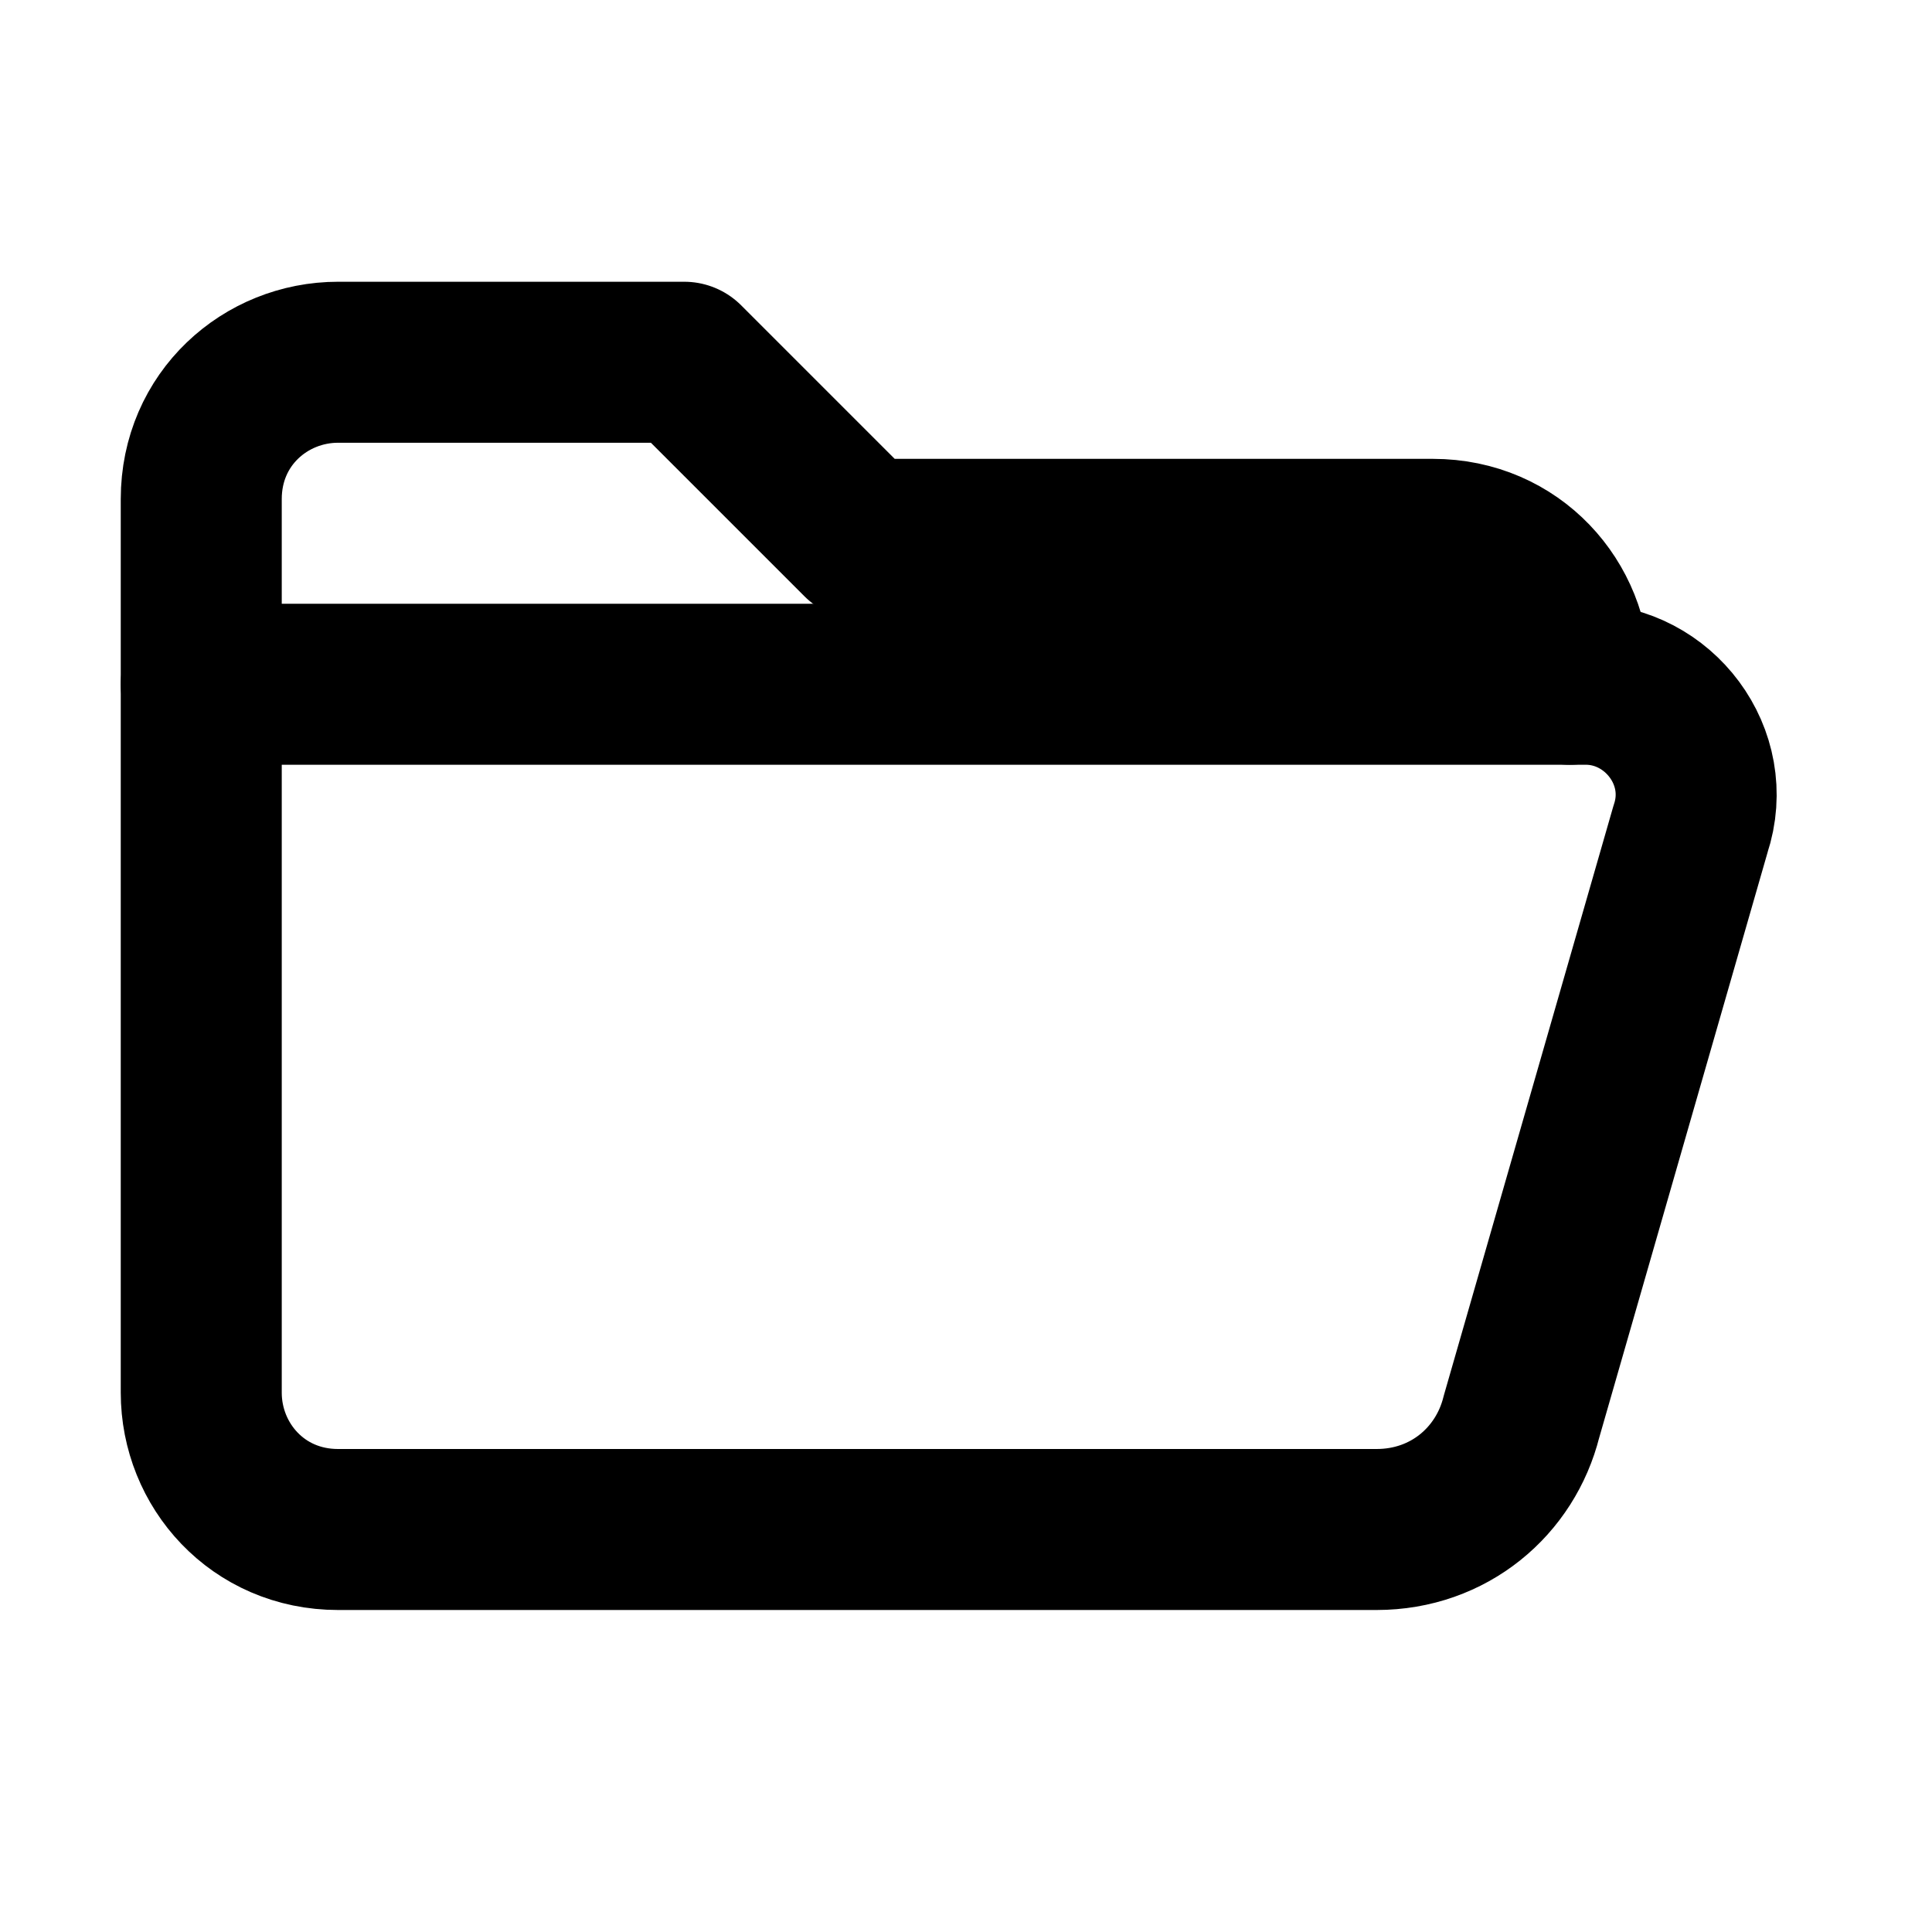
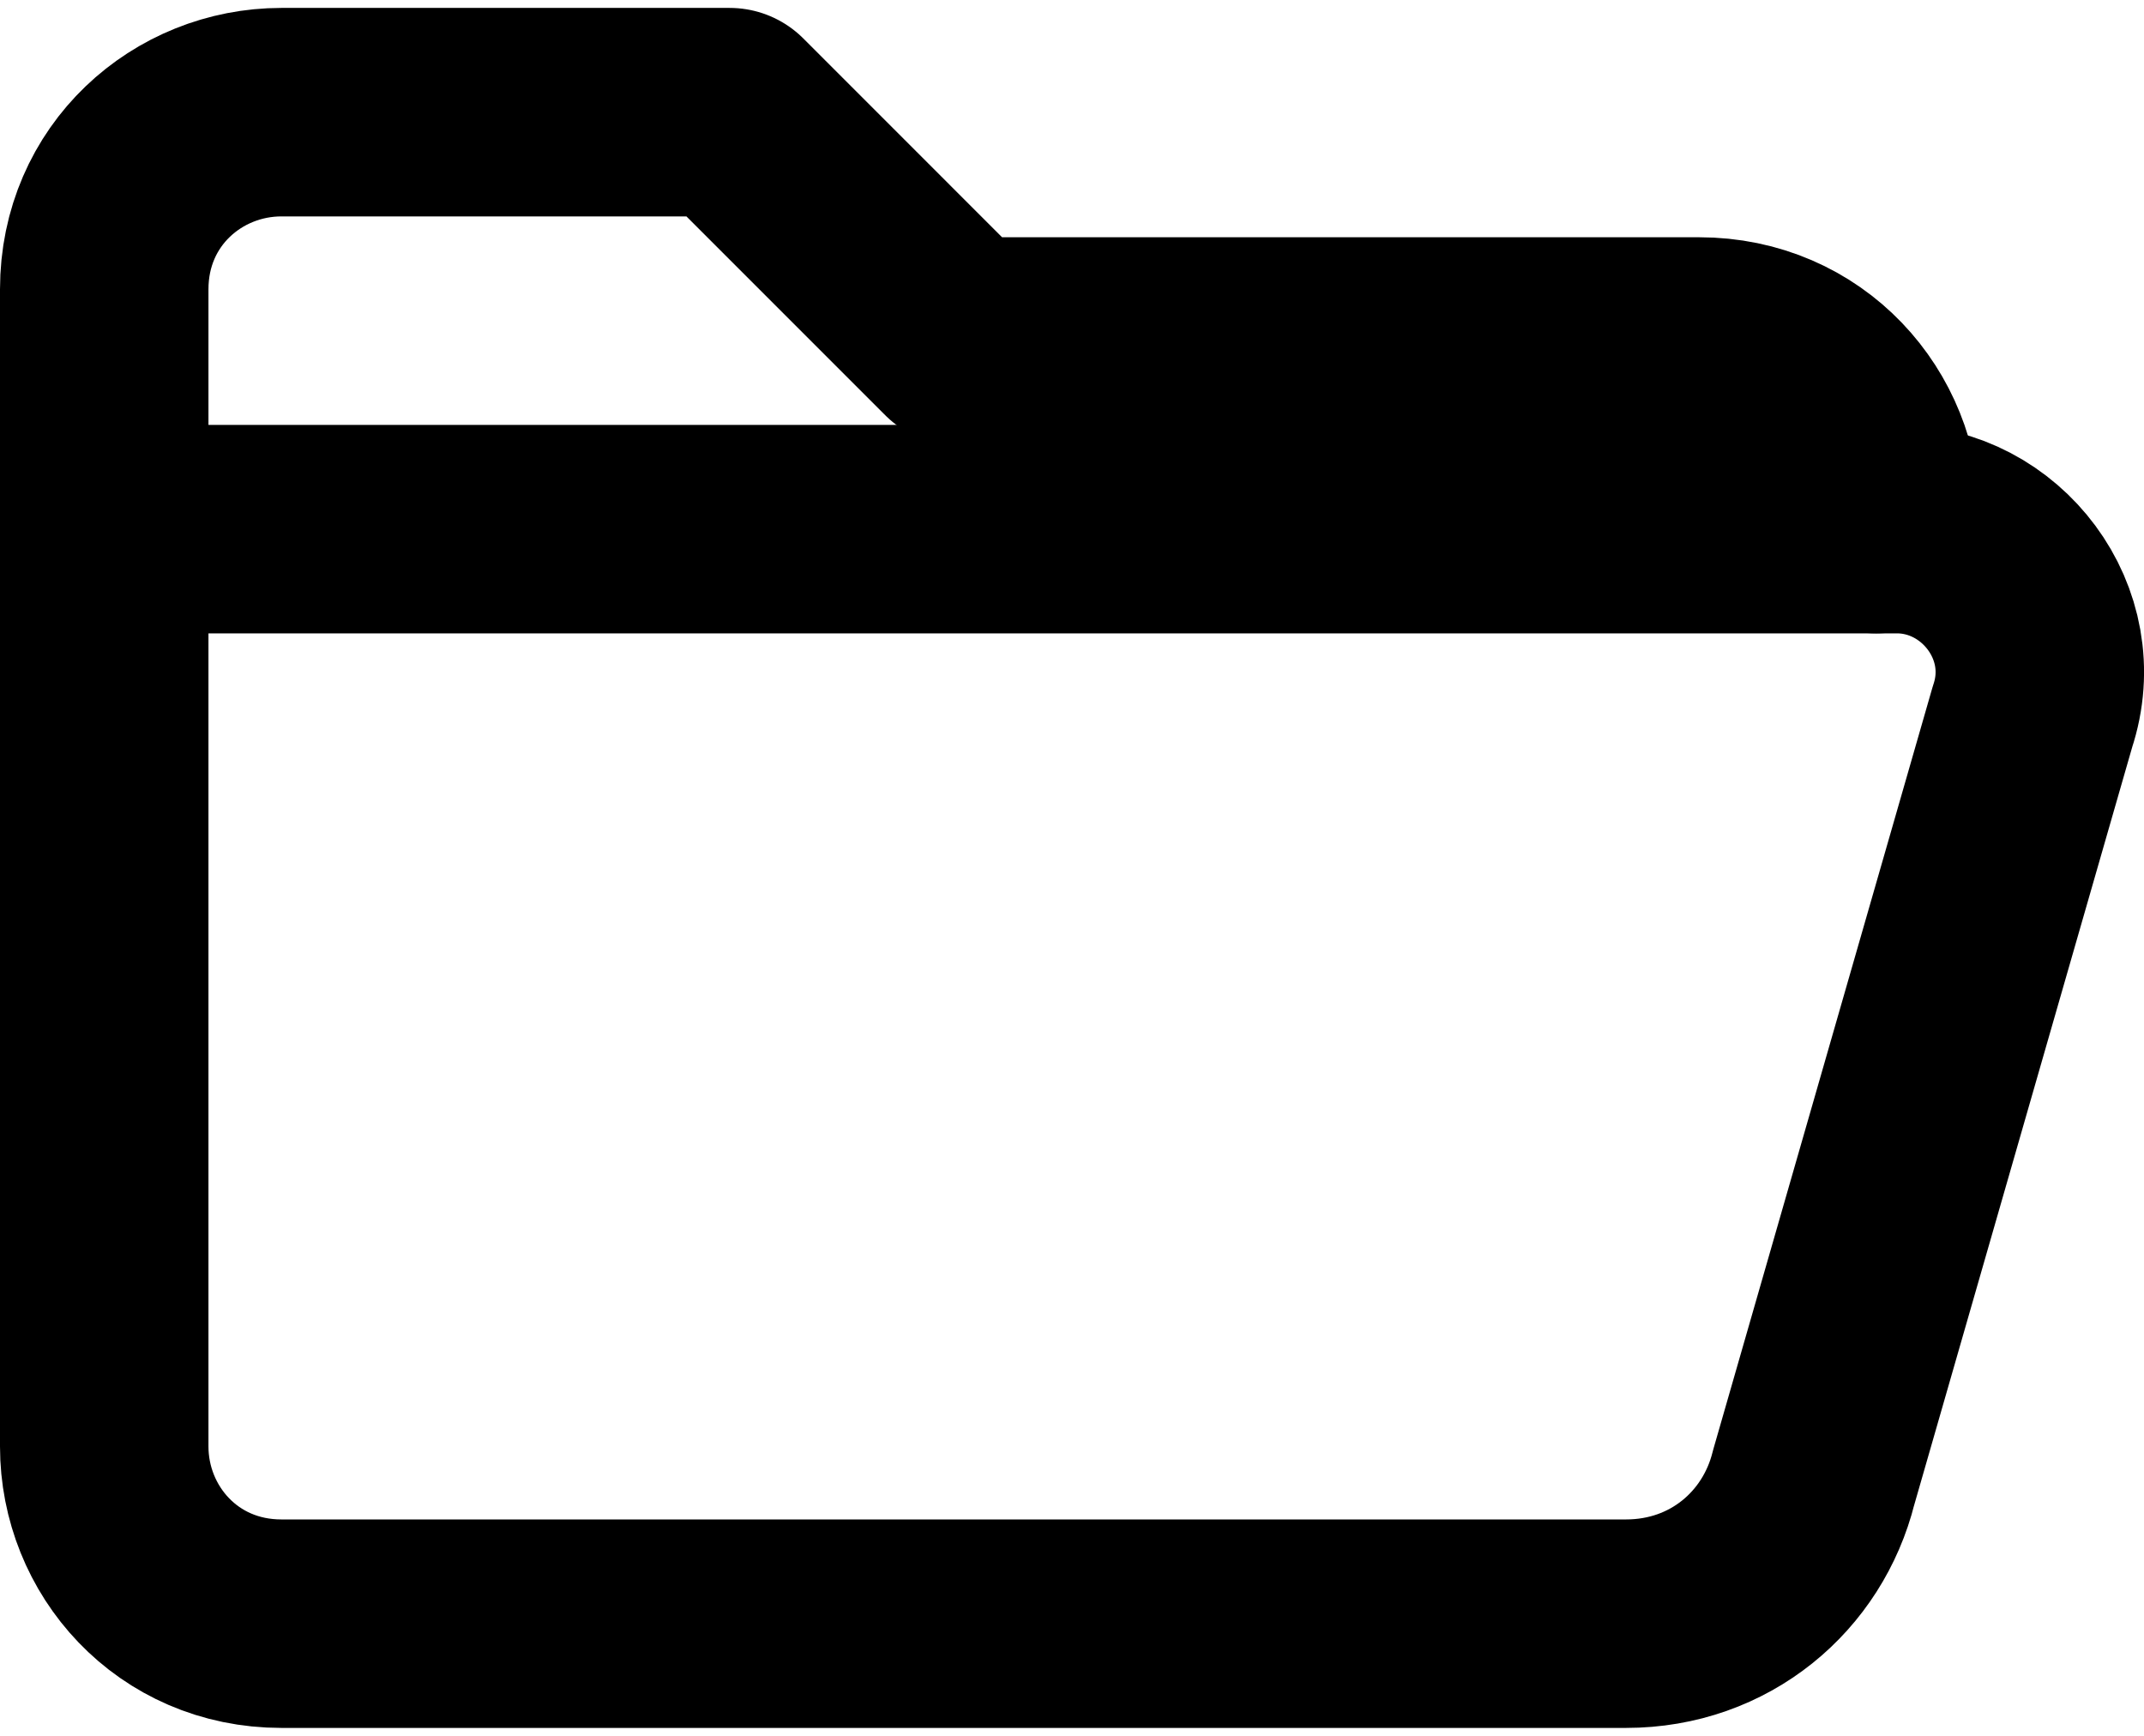
- <svg xmlns="http://www.w3.org/2000/svg" width="24" height="24" viewBox="0 0 24 24" fill="none" stroke="#000000" stroke-width="2" stroke-linecap="round" stroke-linejoin="round">
+ <svg xmlns="http://www.w3.org/2000/svg" width="21" height="17" viewBox="1.50 3.50 20.57 16.50" fill="none" stroke="#000000" stroke-width="2" stroke-linecap="round" stroke-linejoin="round">
  <path d="M2.5 8.5V6.2c0-1 .8-1.7 1.7-1.7h4.3l2.2 2.2h7.1c1 0 1.7.8 1.7 1.7v.1" />
  <path d="M2.5 8.5h17.2c.9 0 1.6.9 1.3 1.8l-2.1 7.3c-.2.8-.9 1.4-1.8 1.4H4.2c-1 0-1.7-.8-1.7-1.7V8.5Z" />
</svg>
